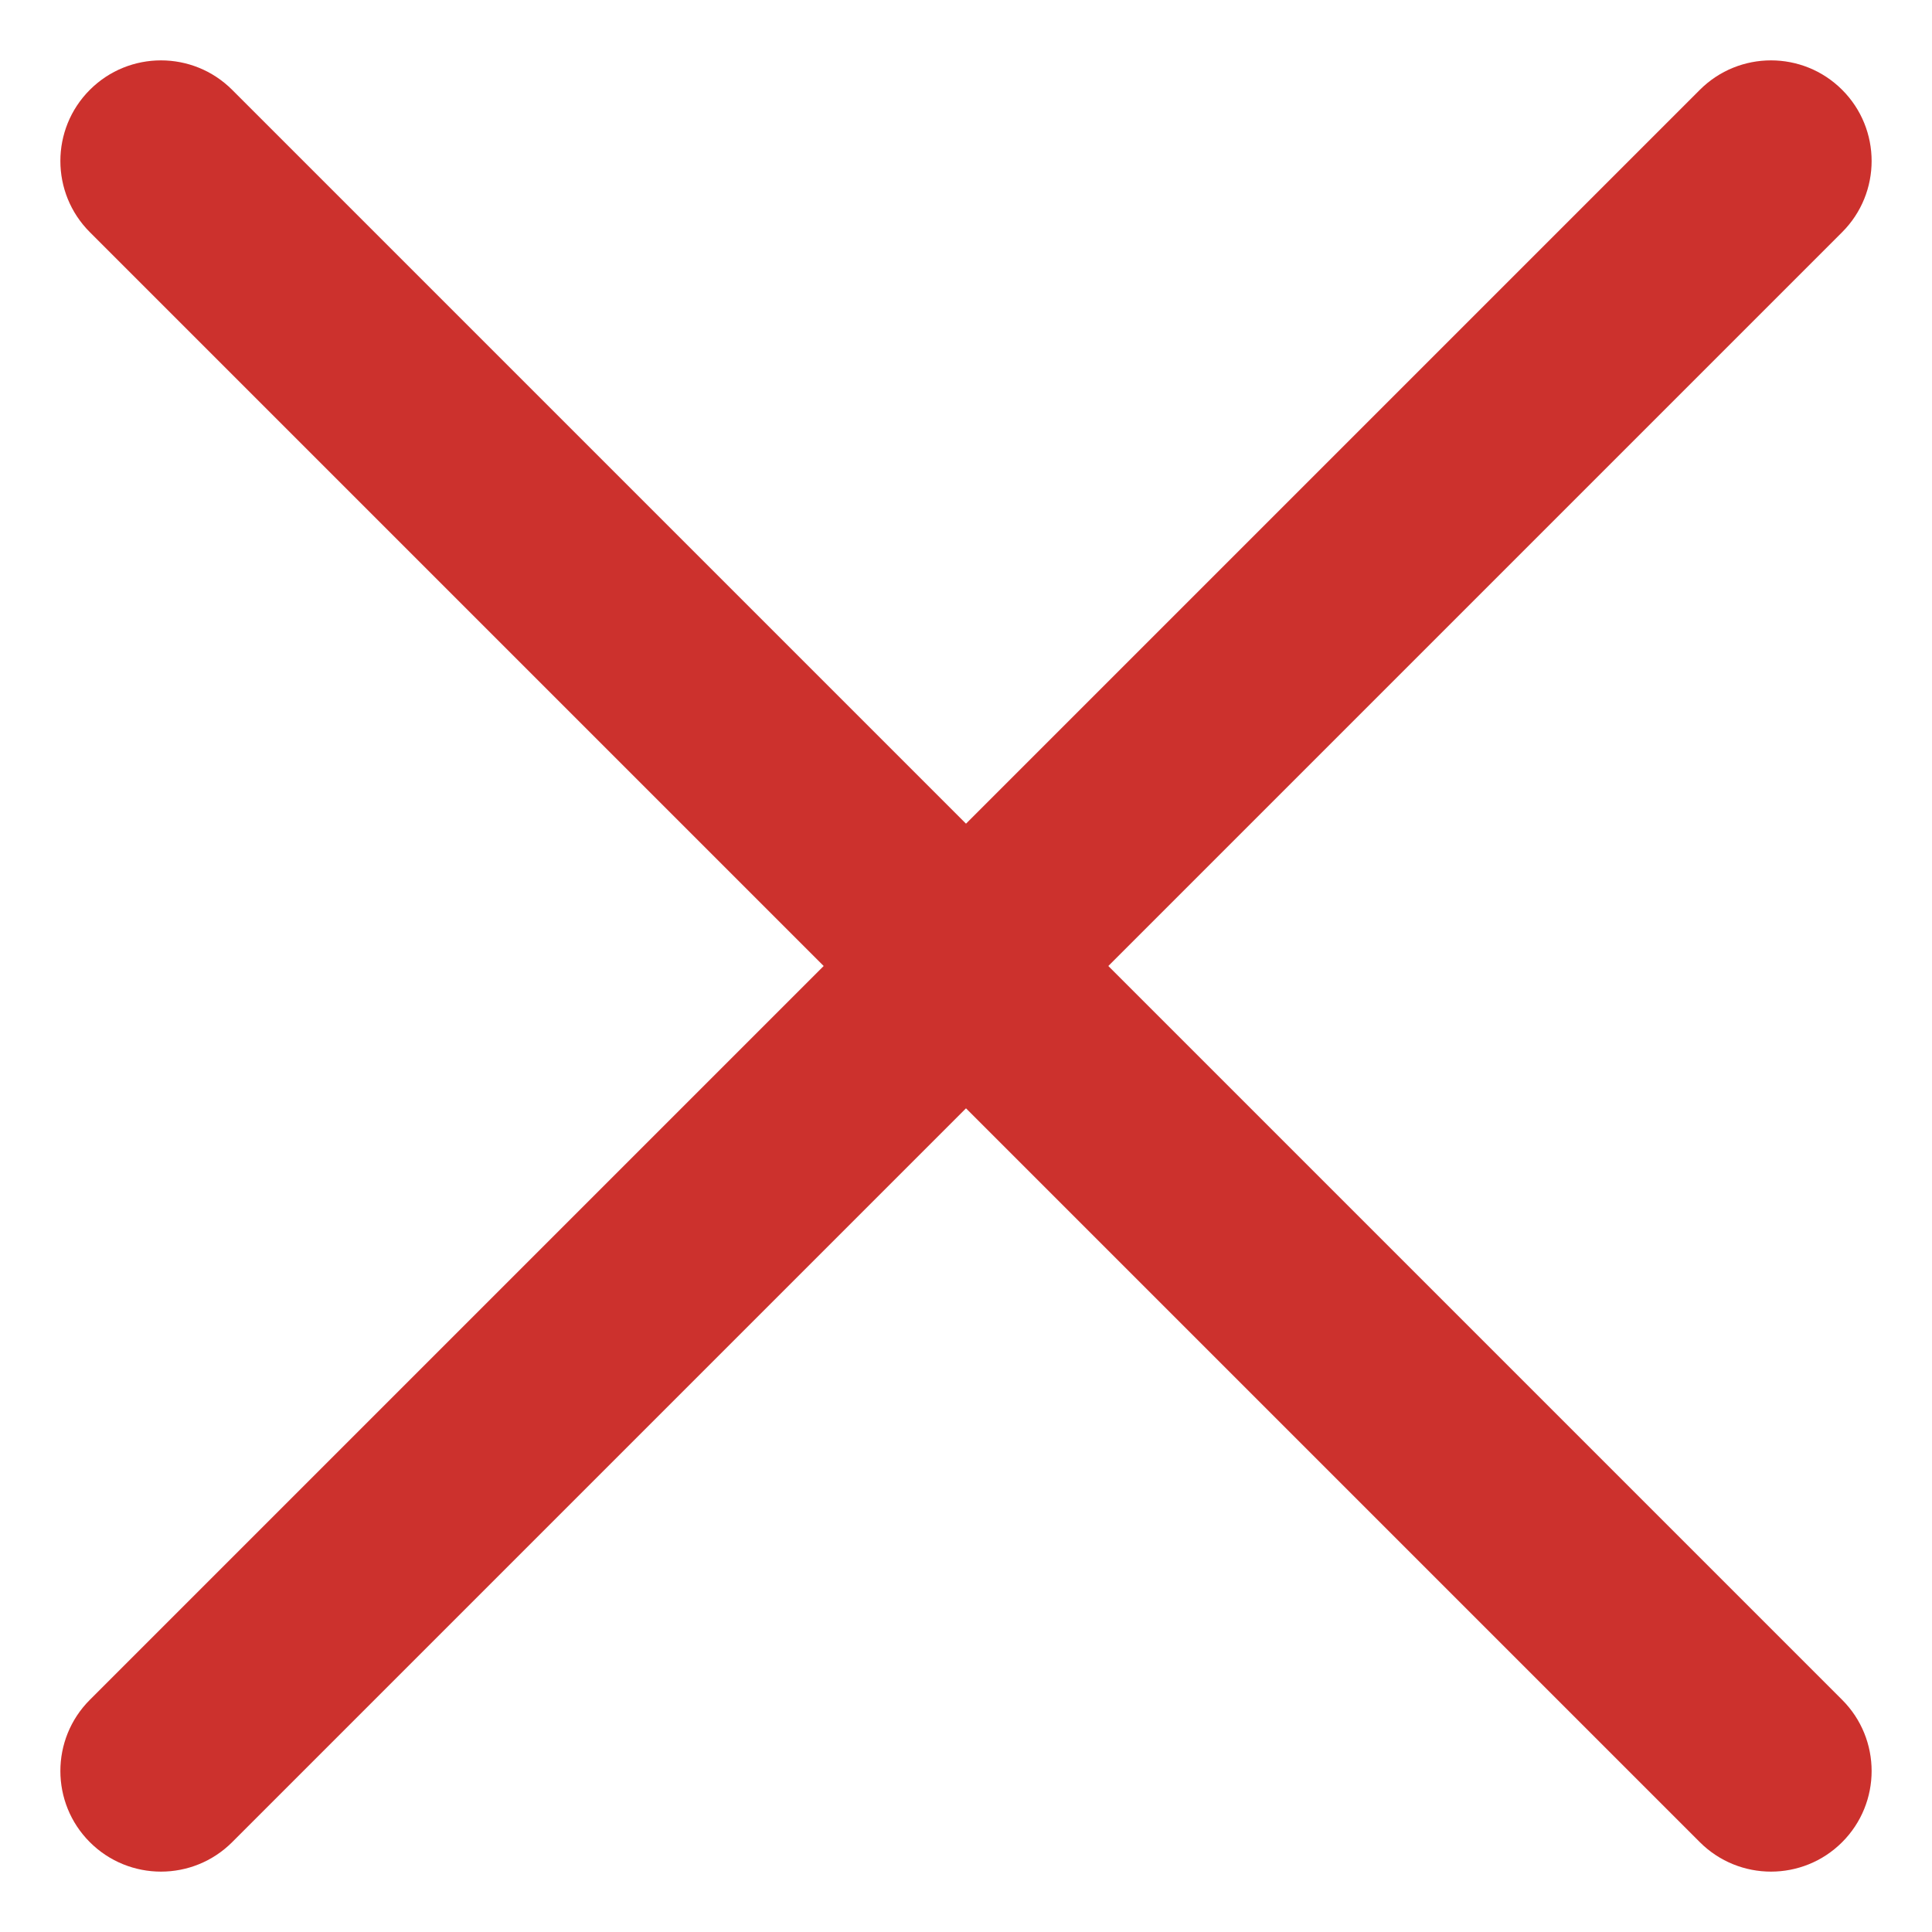
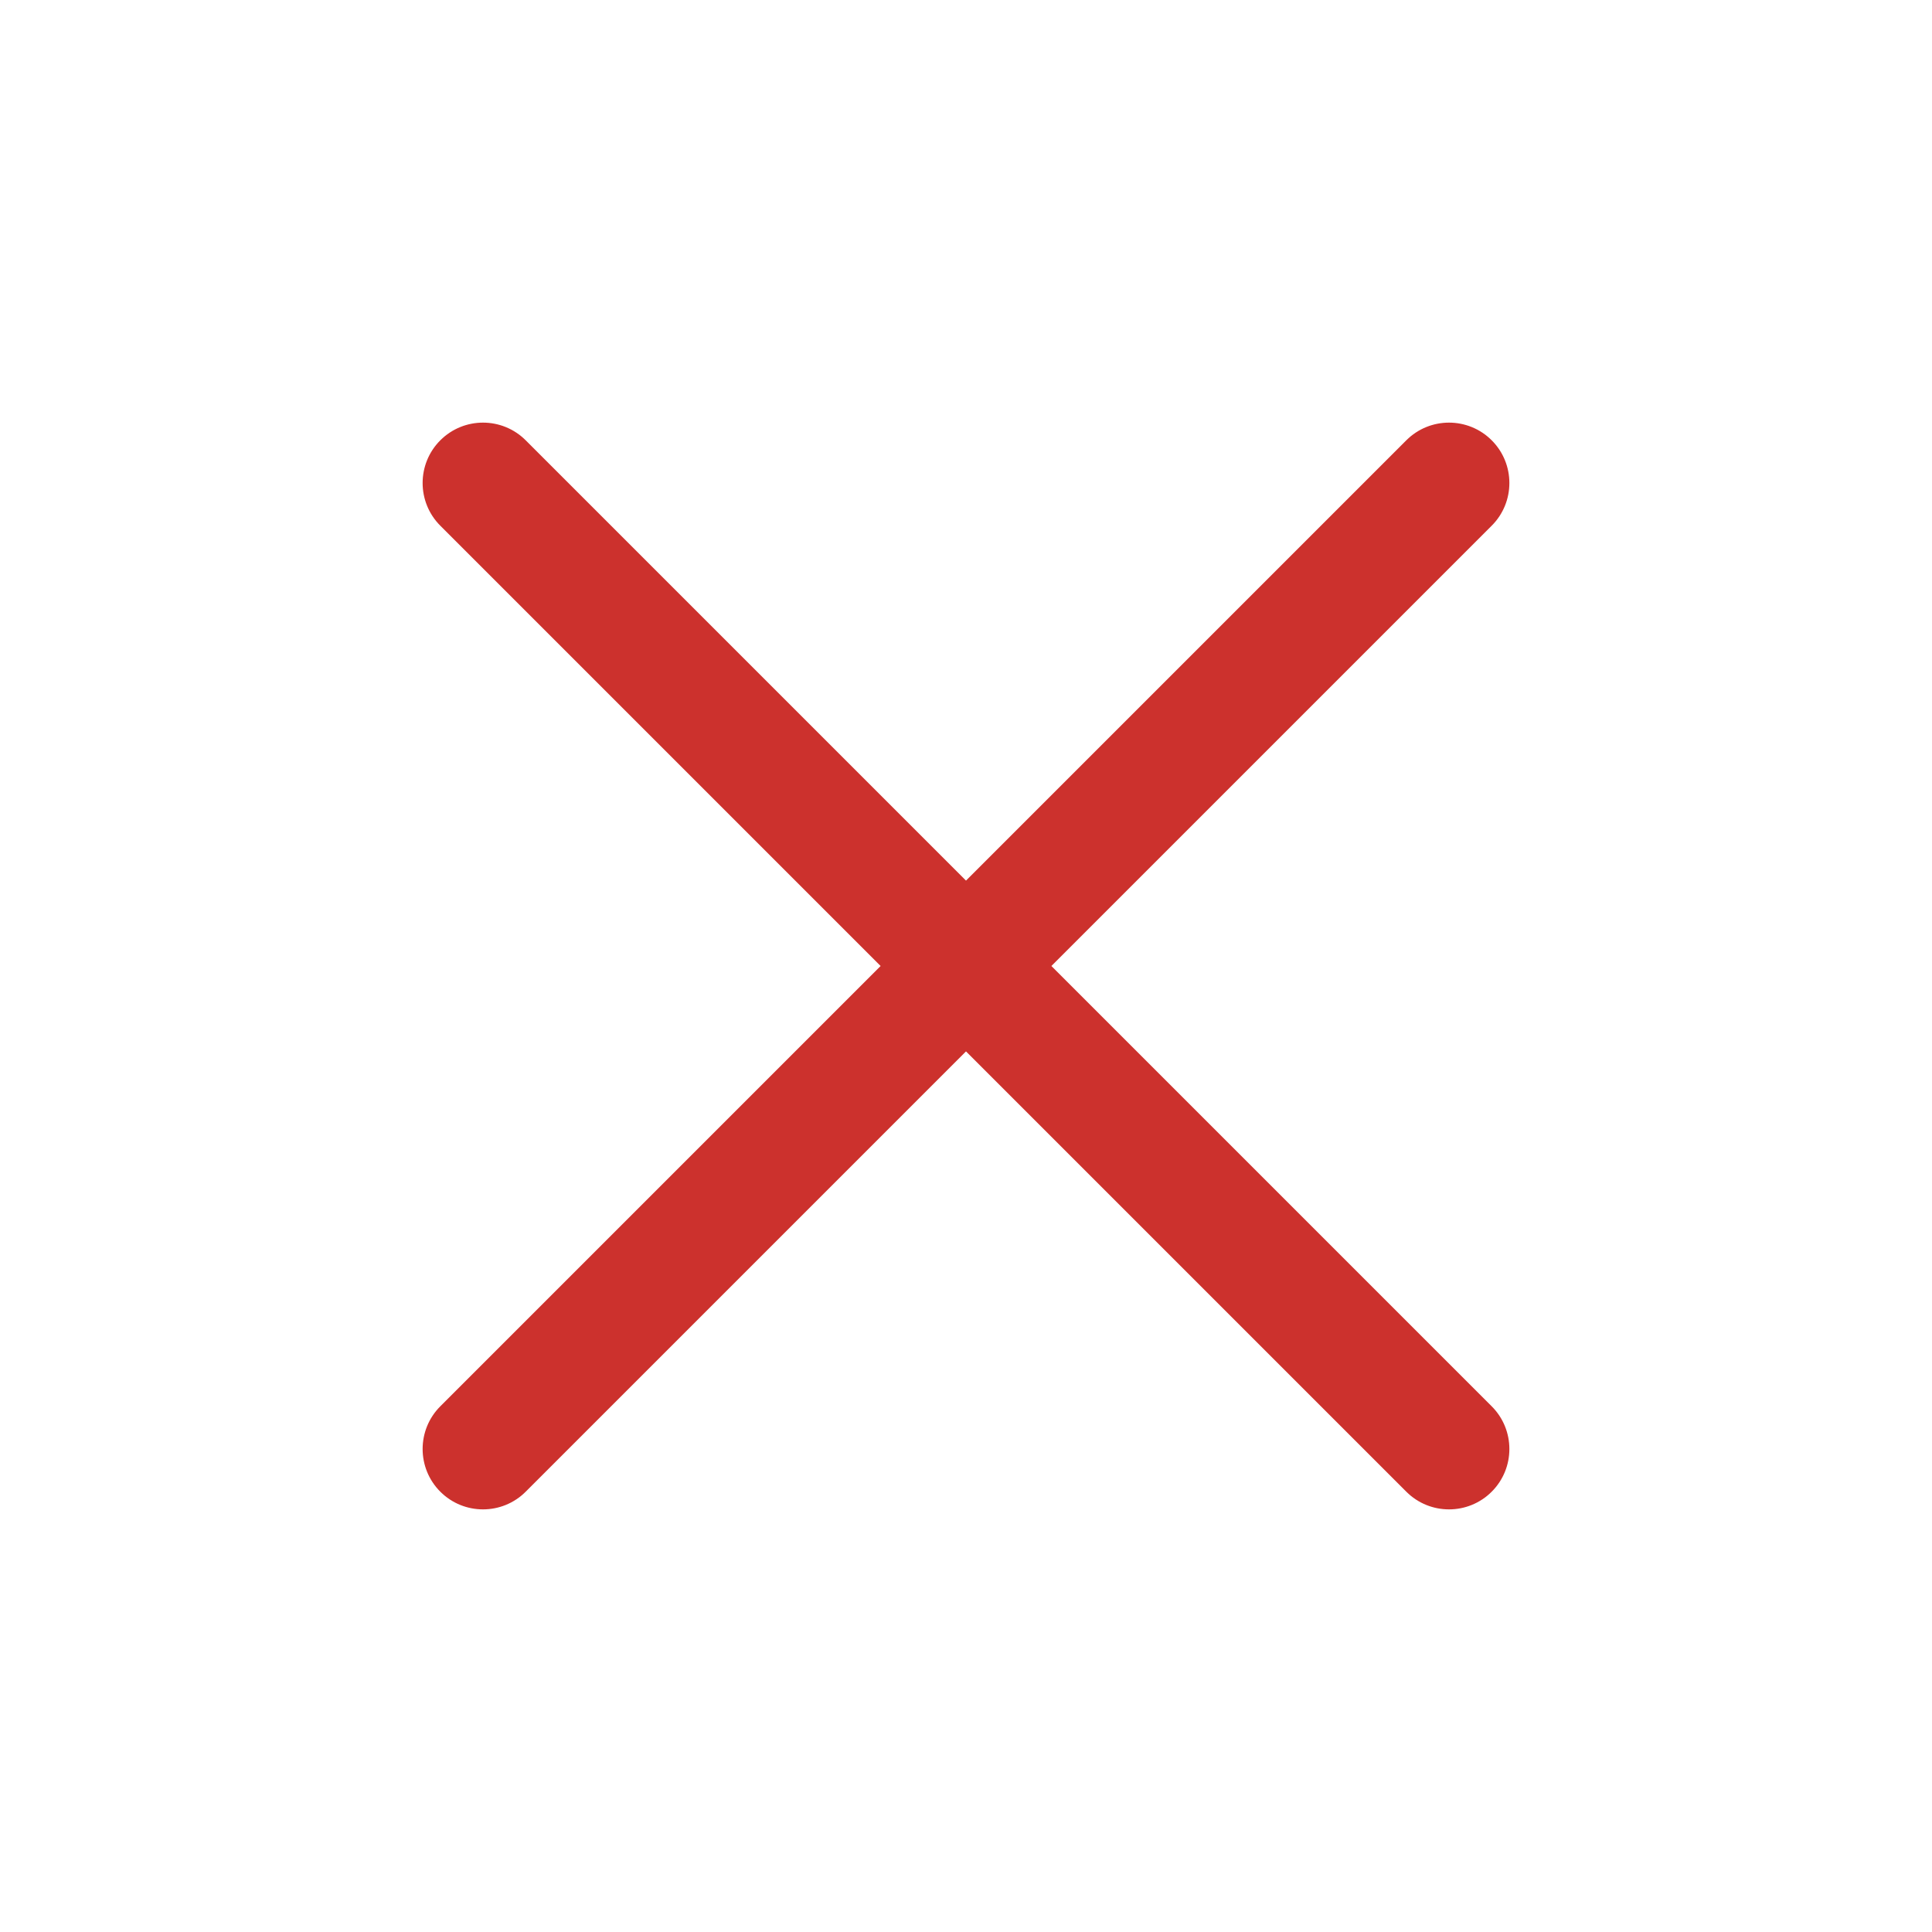
- <svg xmlns="http://www.w3.org/2000/svg" width="12" height="12" viewBox="0 0 12 12" fill="none">
-   <path d="M11.442 1.442C11.686 1.198 11.686 0.802 11.442 0.558C11.198 0.314 10.802 0.314 10.558 0.558L6 5.116L1.442 0.558C1.198 0.314 0.802 0.314 0.558 0.558C0.314 0.802 0.314 1.198 0.558 1.442L5.116 6L0.558 10.558C0.314 10.802 0.314 11.198 0.558 11.442C0.802 11.686 1.198 11.686 1.442 11.442L6 6.884L10.558 11.442C10.802 11.686 11.198 11.686 11.442 11.442C11.686 11.198 11.686 10.802 11.442 10.558L6.884 6L11.442 1.442Z" fill="#CC312D" />
+ <svg xmlns="http://www.w3.org/2000/svg" width="20" height="20" viewBox="0 0 20 20" fill="none">
+   <path d="M15.442 5.442C15.686 5.198 15.686 4.802 15.442 4.558C15.198 4.314 14.802 4.314 14.558 4.558L10 9.116L5.442 4.558C5.198 4.314 4.802 4.314 4.558 4.558C4.314 4.802 4.314 5.198 4.558 5.442L9.116 10L4.558 14.558C4.314 14.802 4.314 15.198 4.558 15.442C4.802 15.686 5.198 15.686 5.442 15.442L10 10.884L14.558 15.442C14.802 15.686 15.198 15.686 15.442 15.442C15.686 15.198 15.686 14.802 15.442 14.558L10.884 10L15.442 5.442Z" fill="#CC312D" />
</svg>
